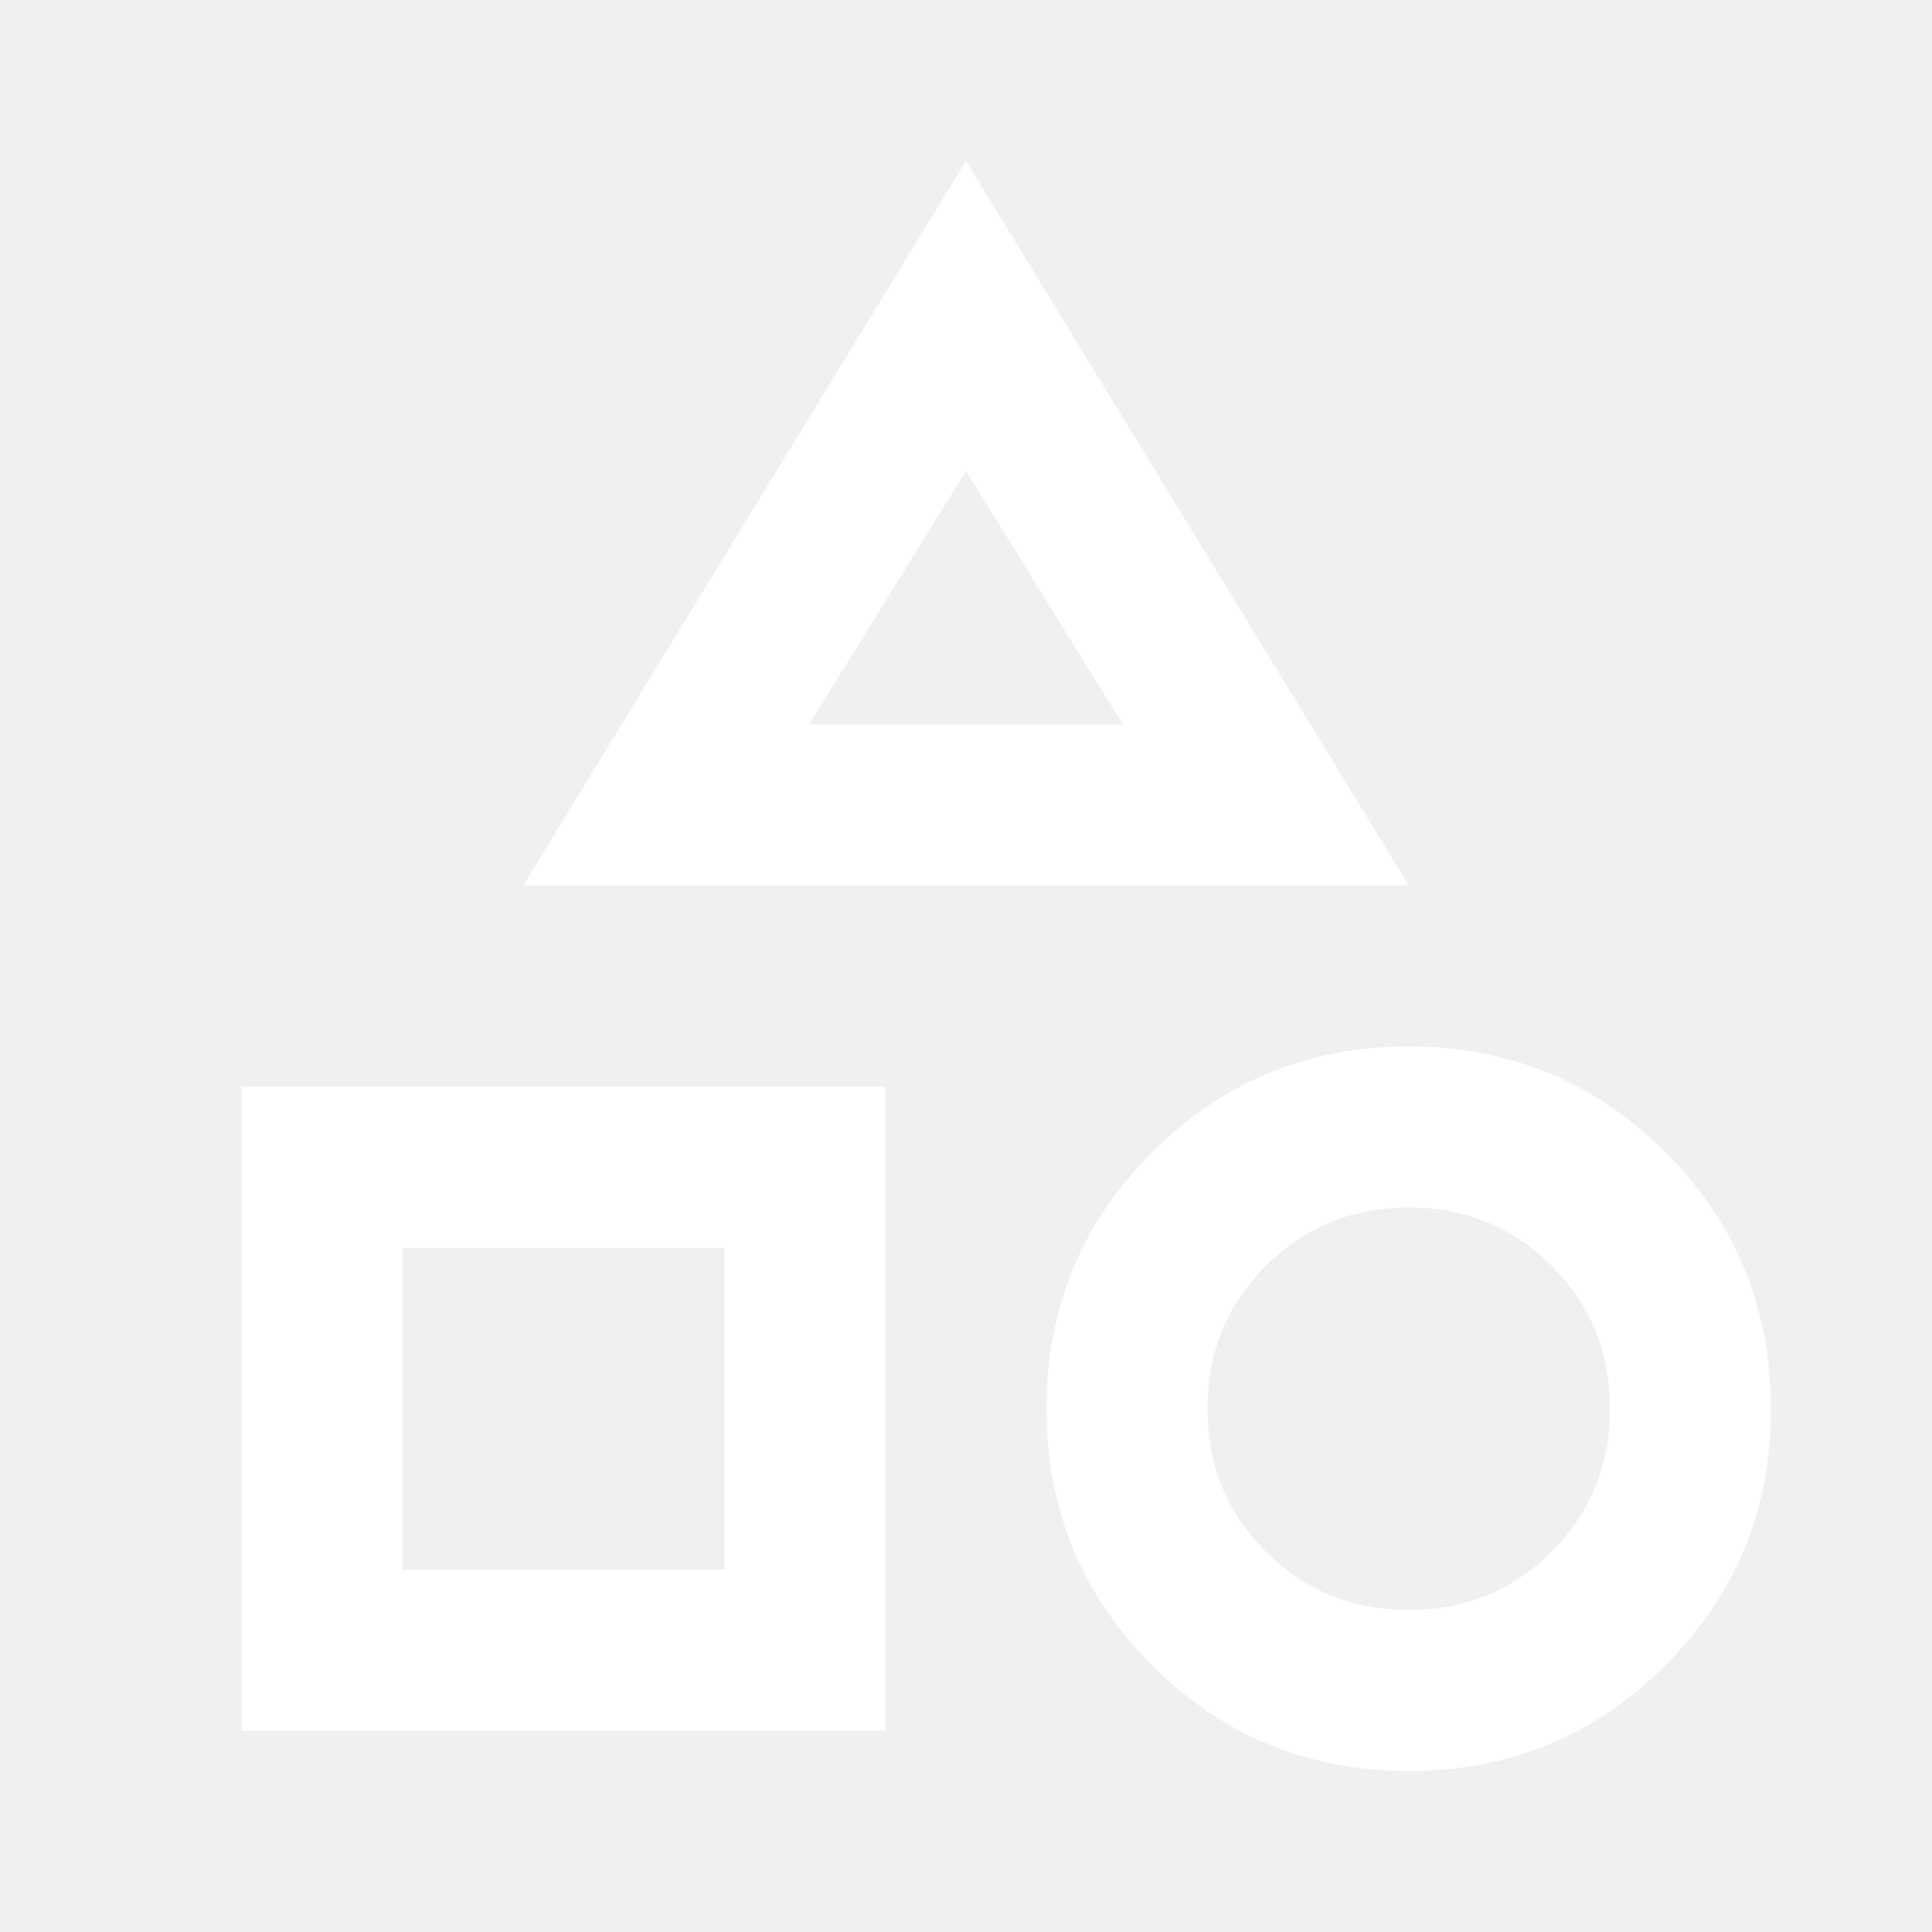
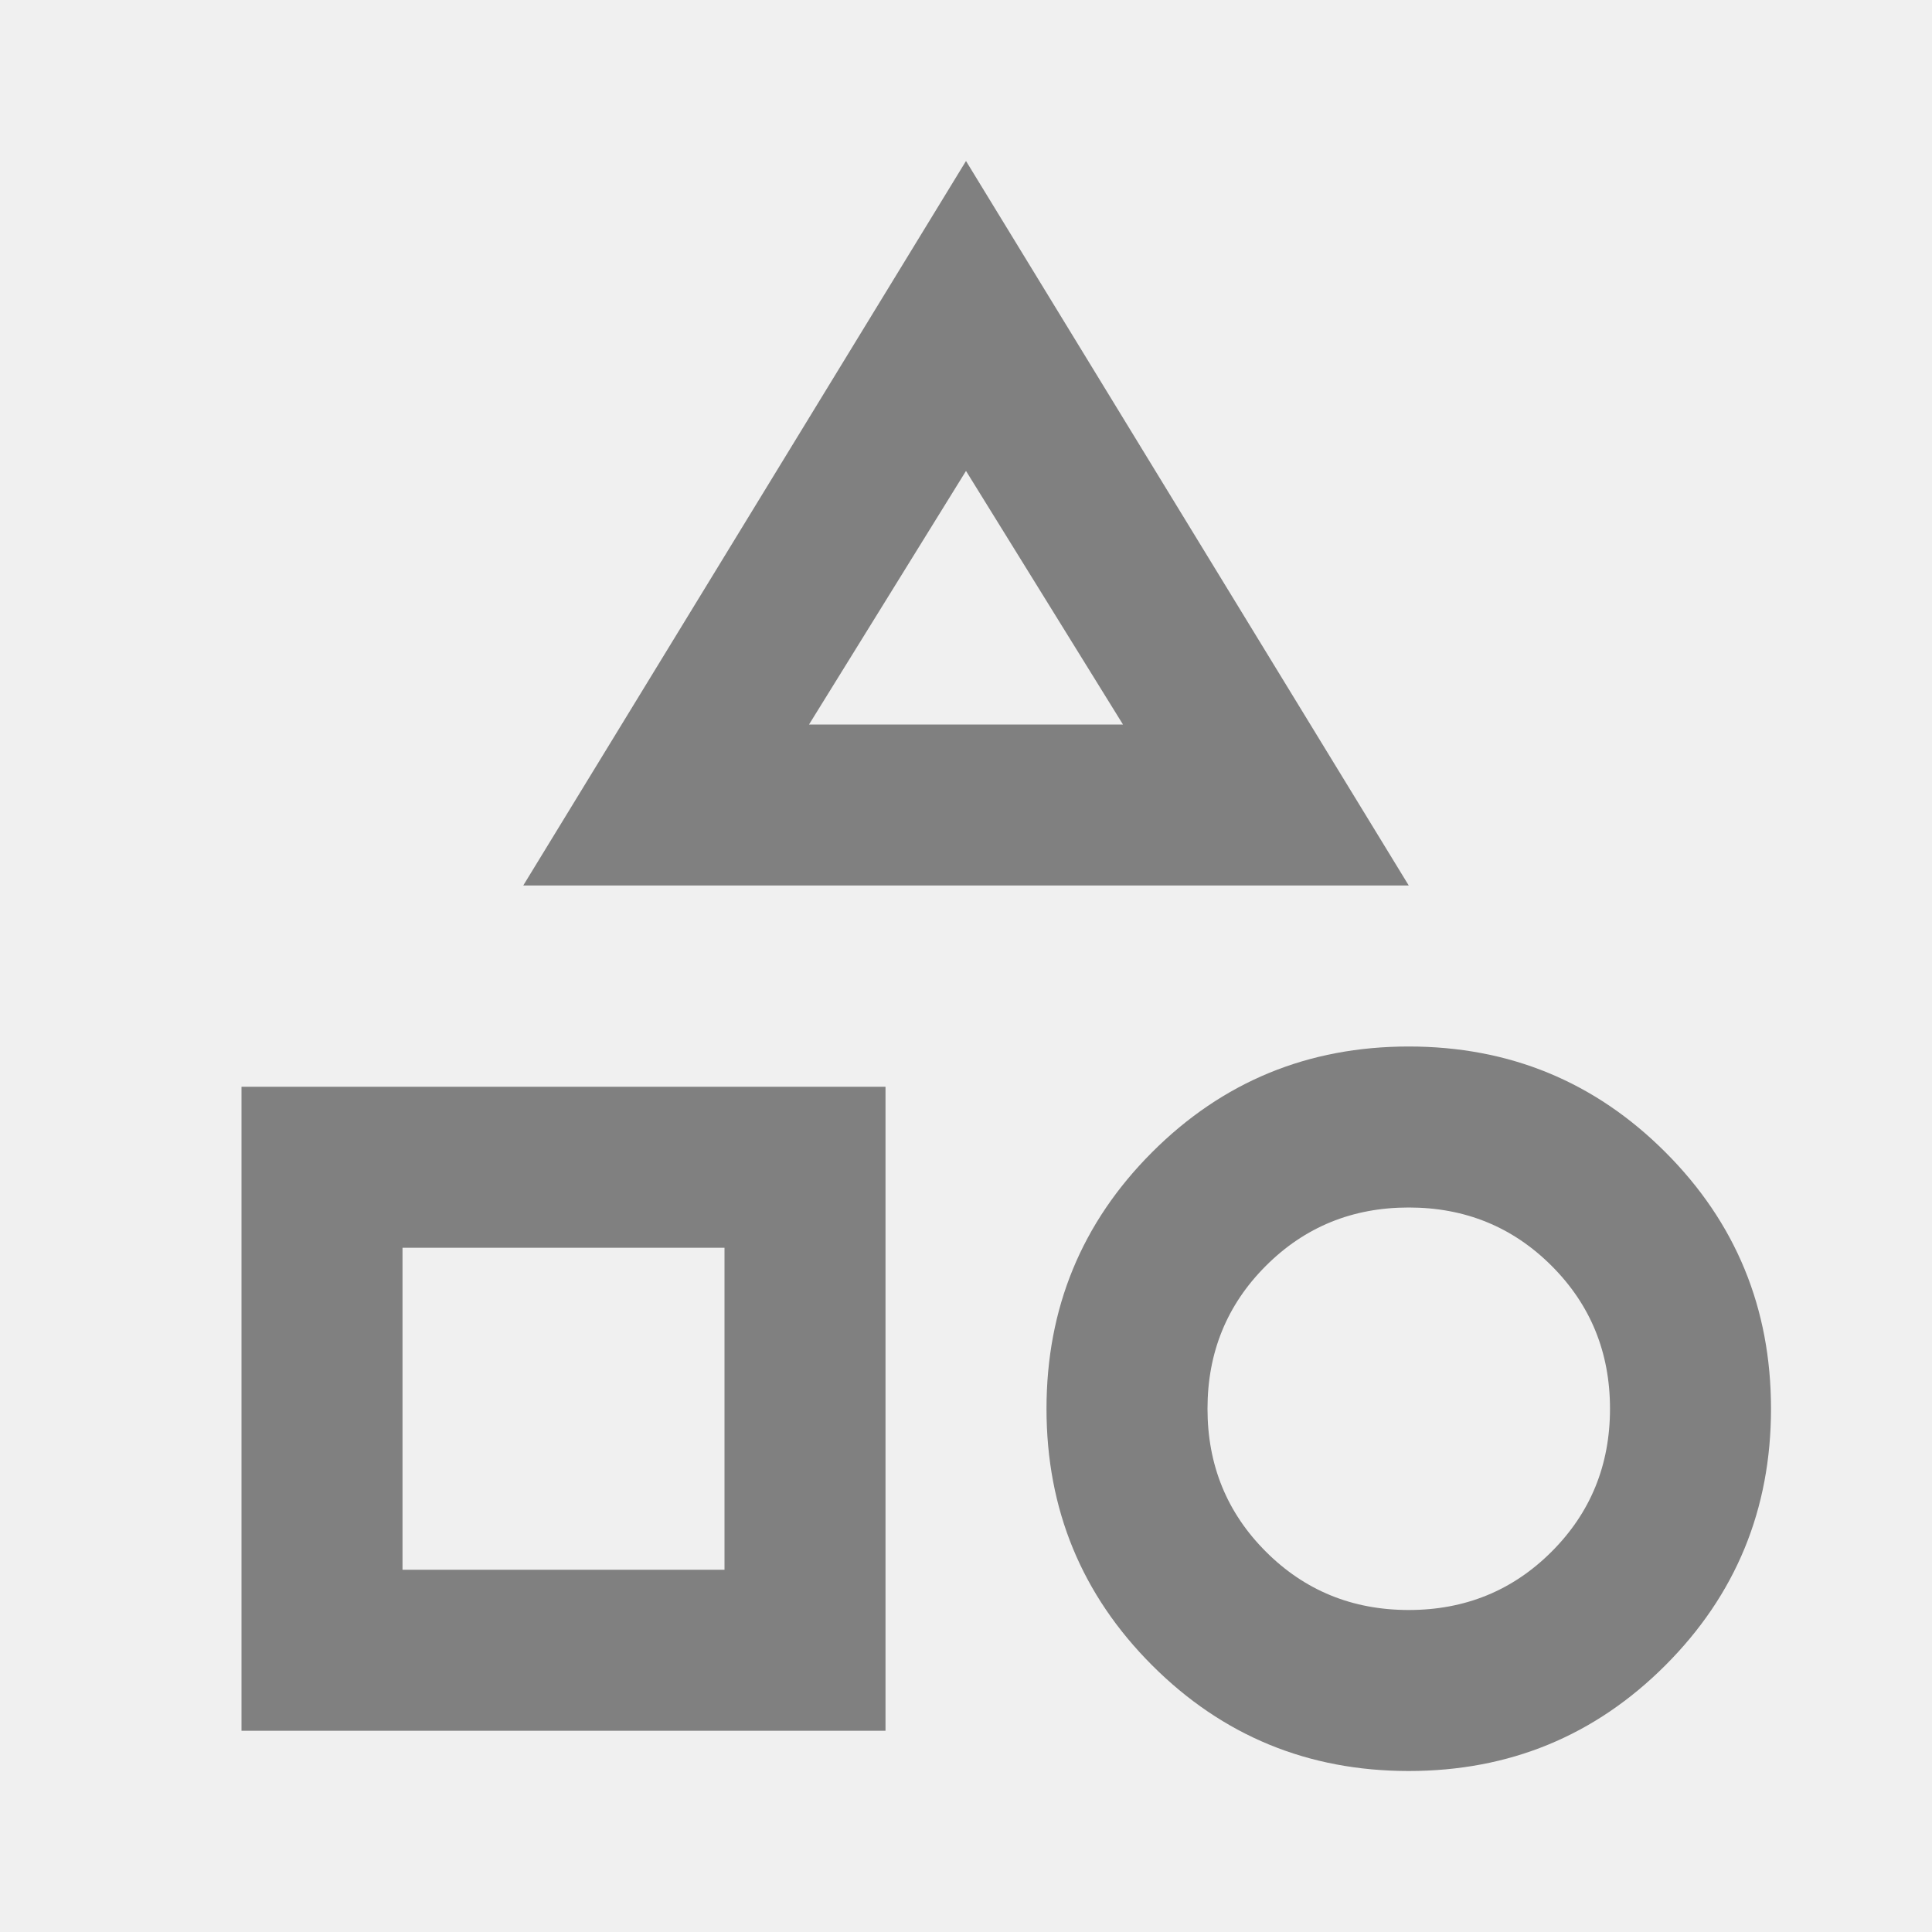
- <svg xmlns="http://www.w3.org/2000/svg" fill="white" height="24" viewBox="0 -960 960 960" width="24">
+ <svg xmlns="http://www.w3.org/2000/svg" fill="grey" height="24" viewBox="0 -960 960 960" width="24">
  <path d="m260-520 220-360 220 360H260ZM700-80q-75 0-127.5-52.5T520-260q0-75 52.5-127.5T700-440q75 0 127.5 52.5T880-260q0 75-52.5 127.5T700-80Zm-580-20v-320h320v320H120Zm580-60q42 0 71-29t29-71q0-42-29-71t-71-29q-42 0-71 29t-29 71q0 42 29 71t71 29Zm-500-20h160v-160H200v160Zm202-420h156l-78-126-78 126Zm78 0ZM360-340Zm340 80Z" />
</svg>
